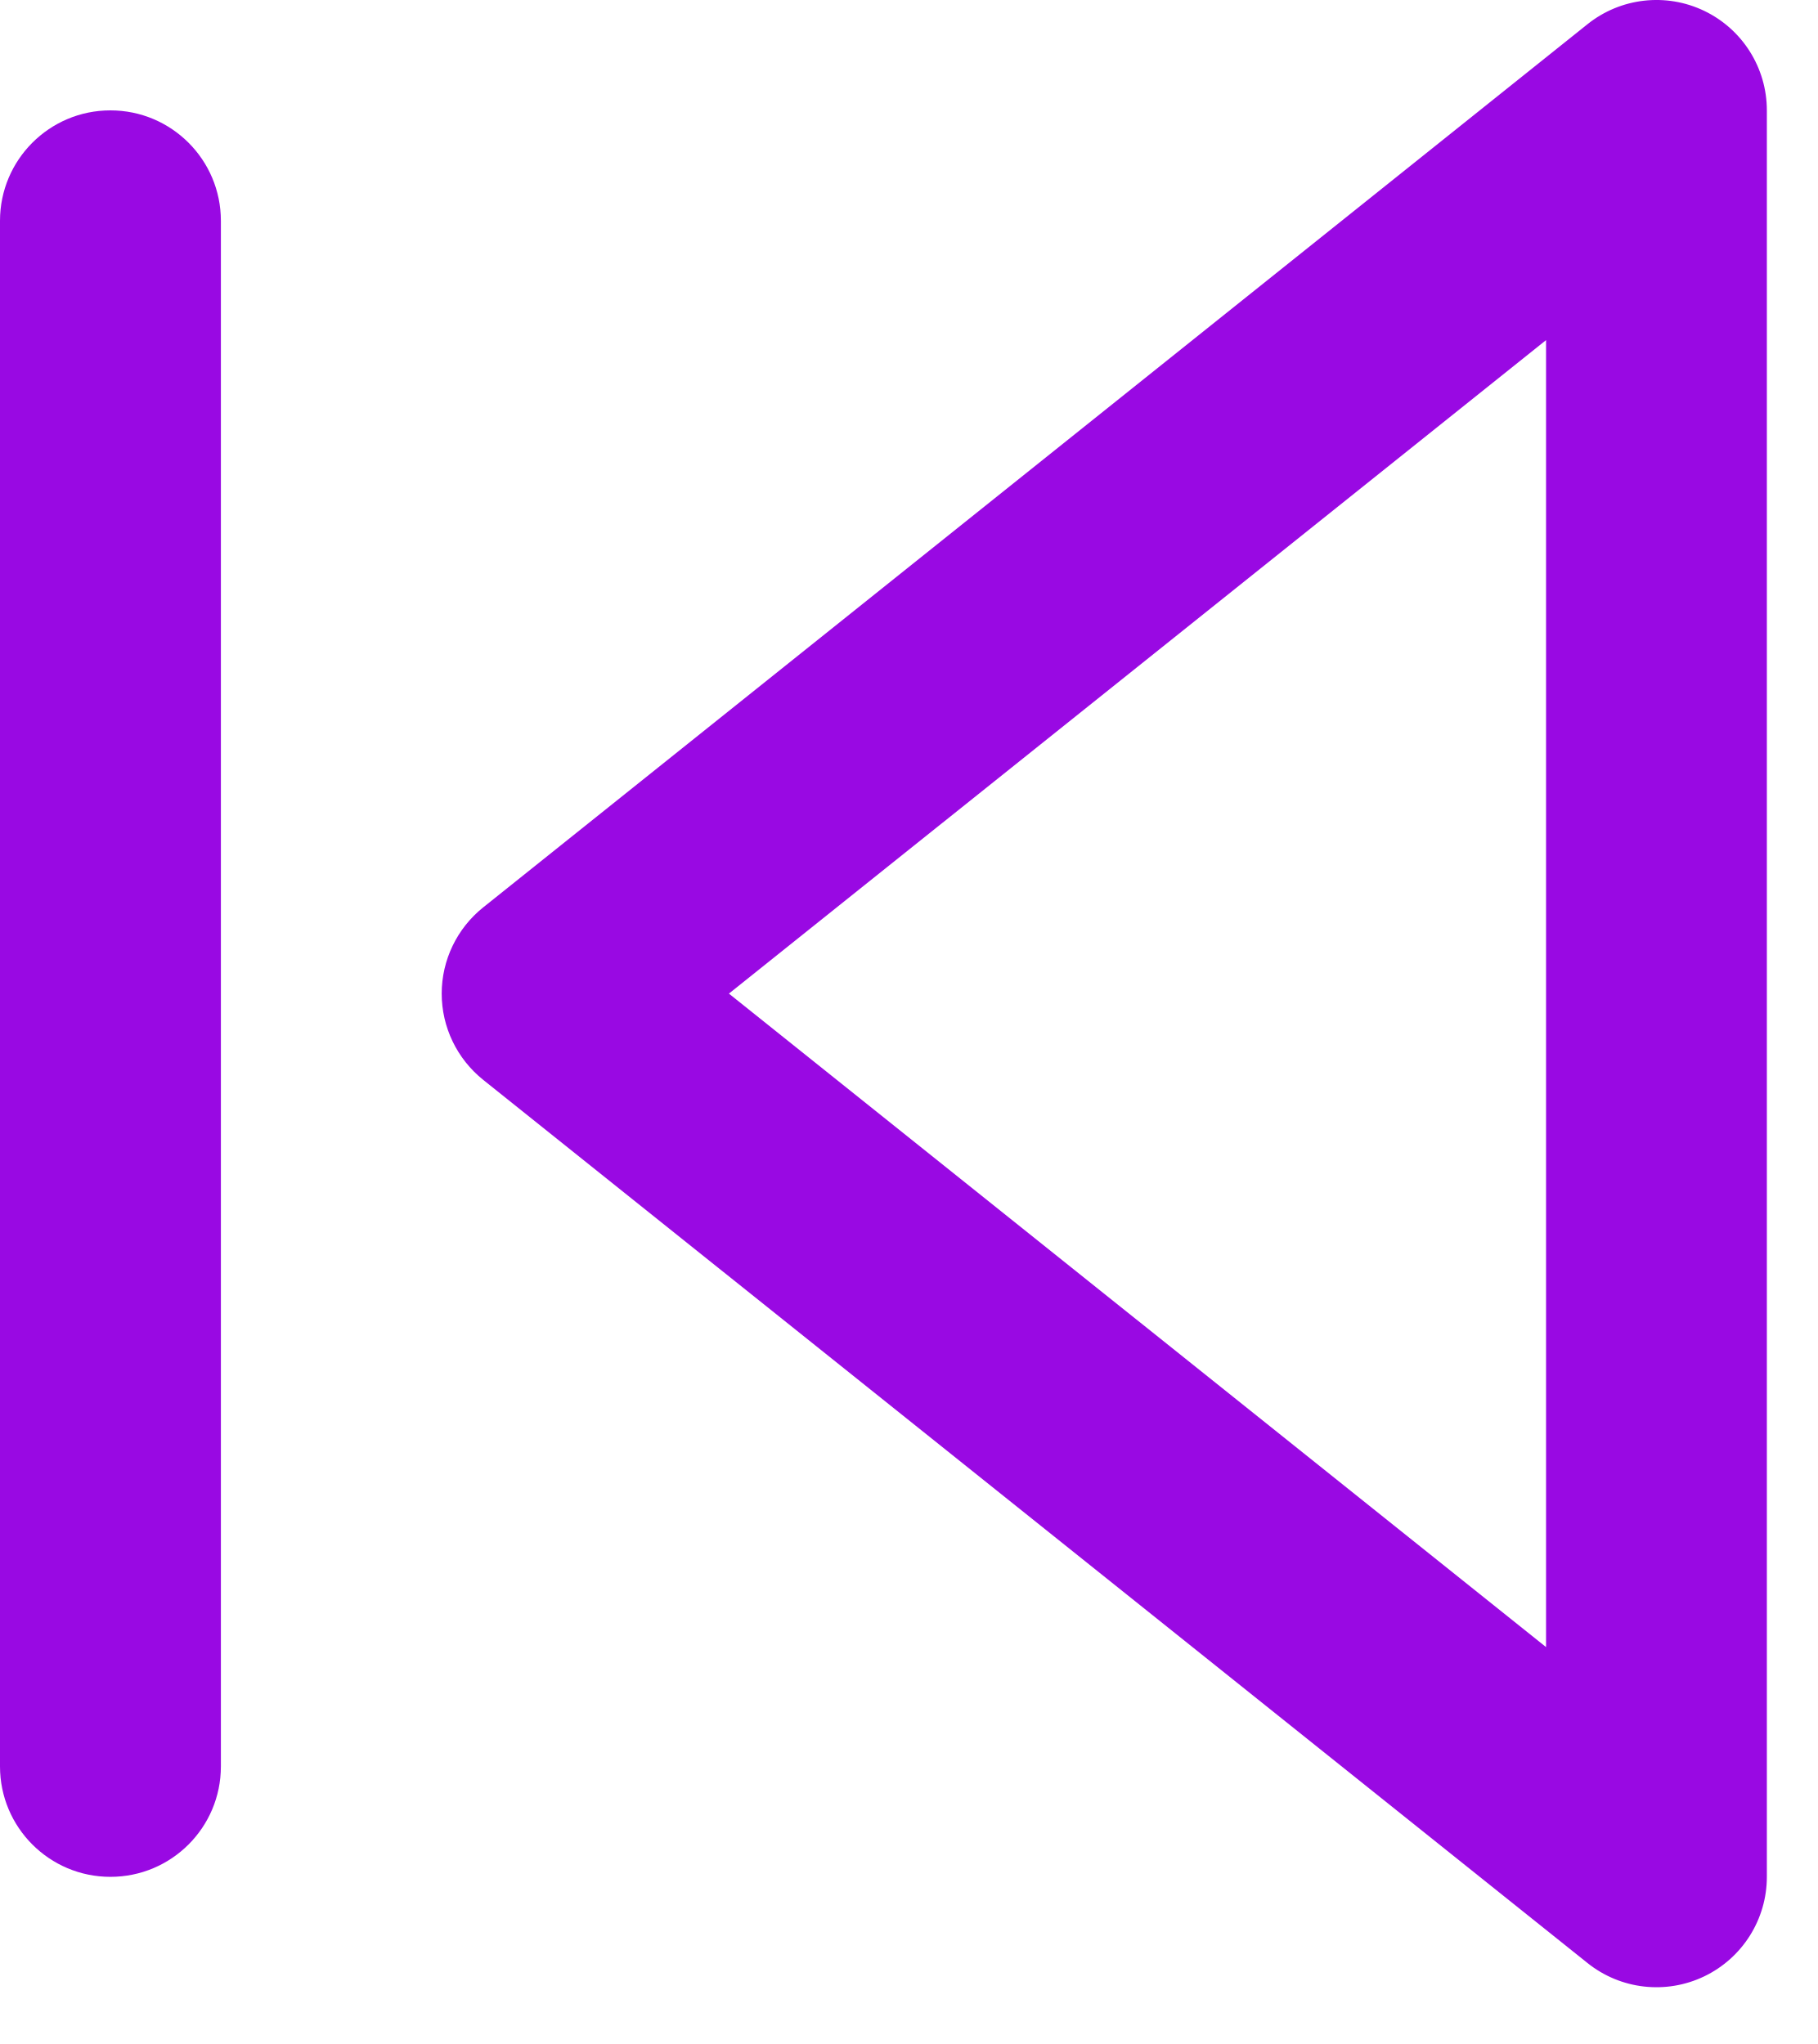
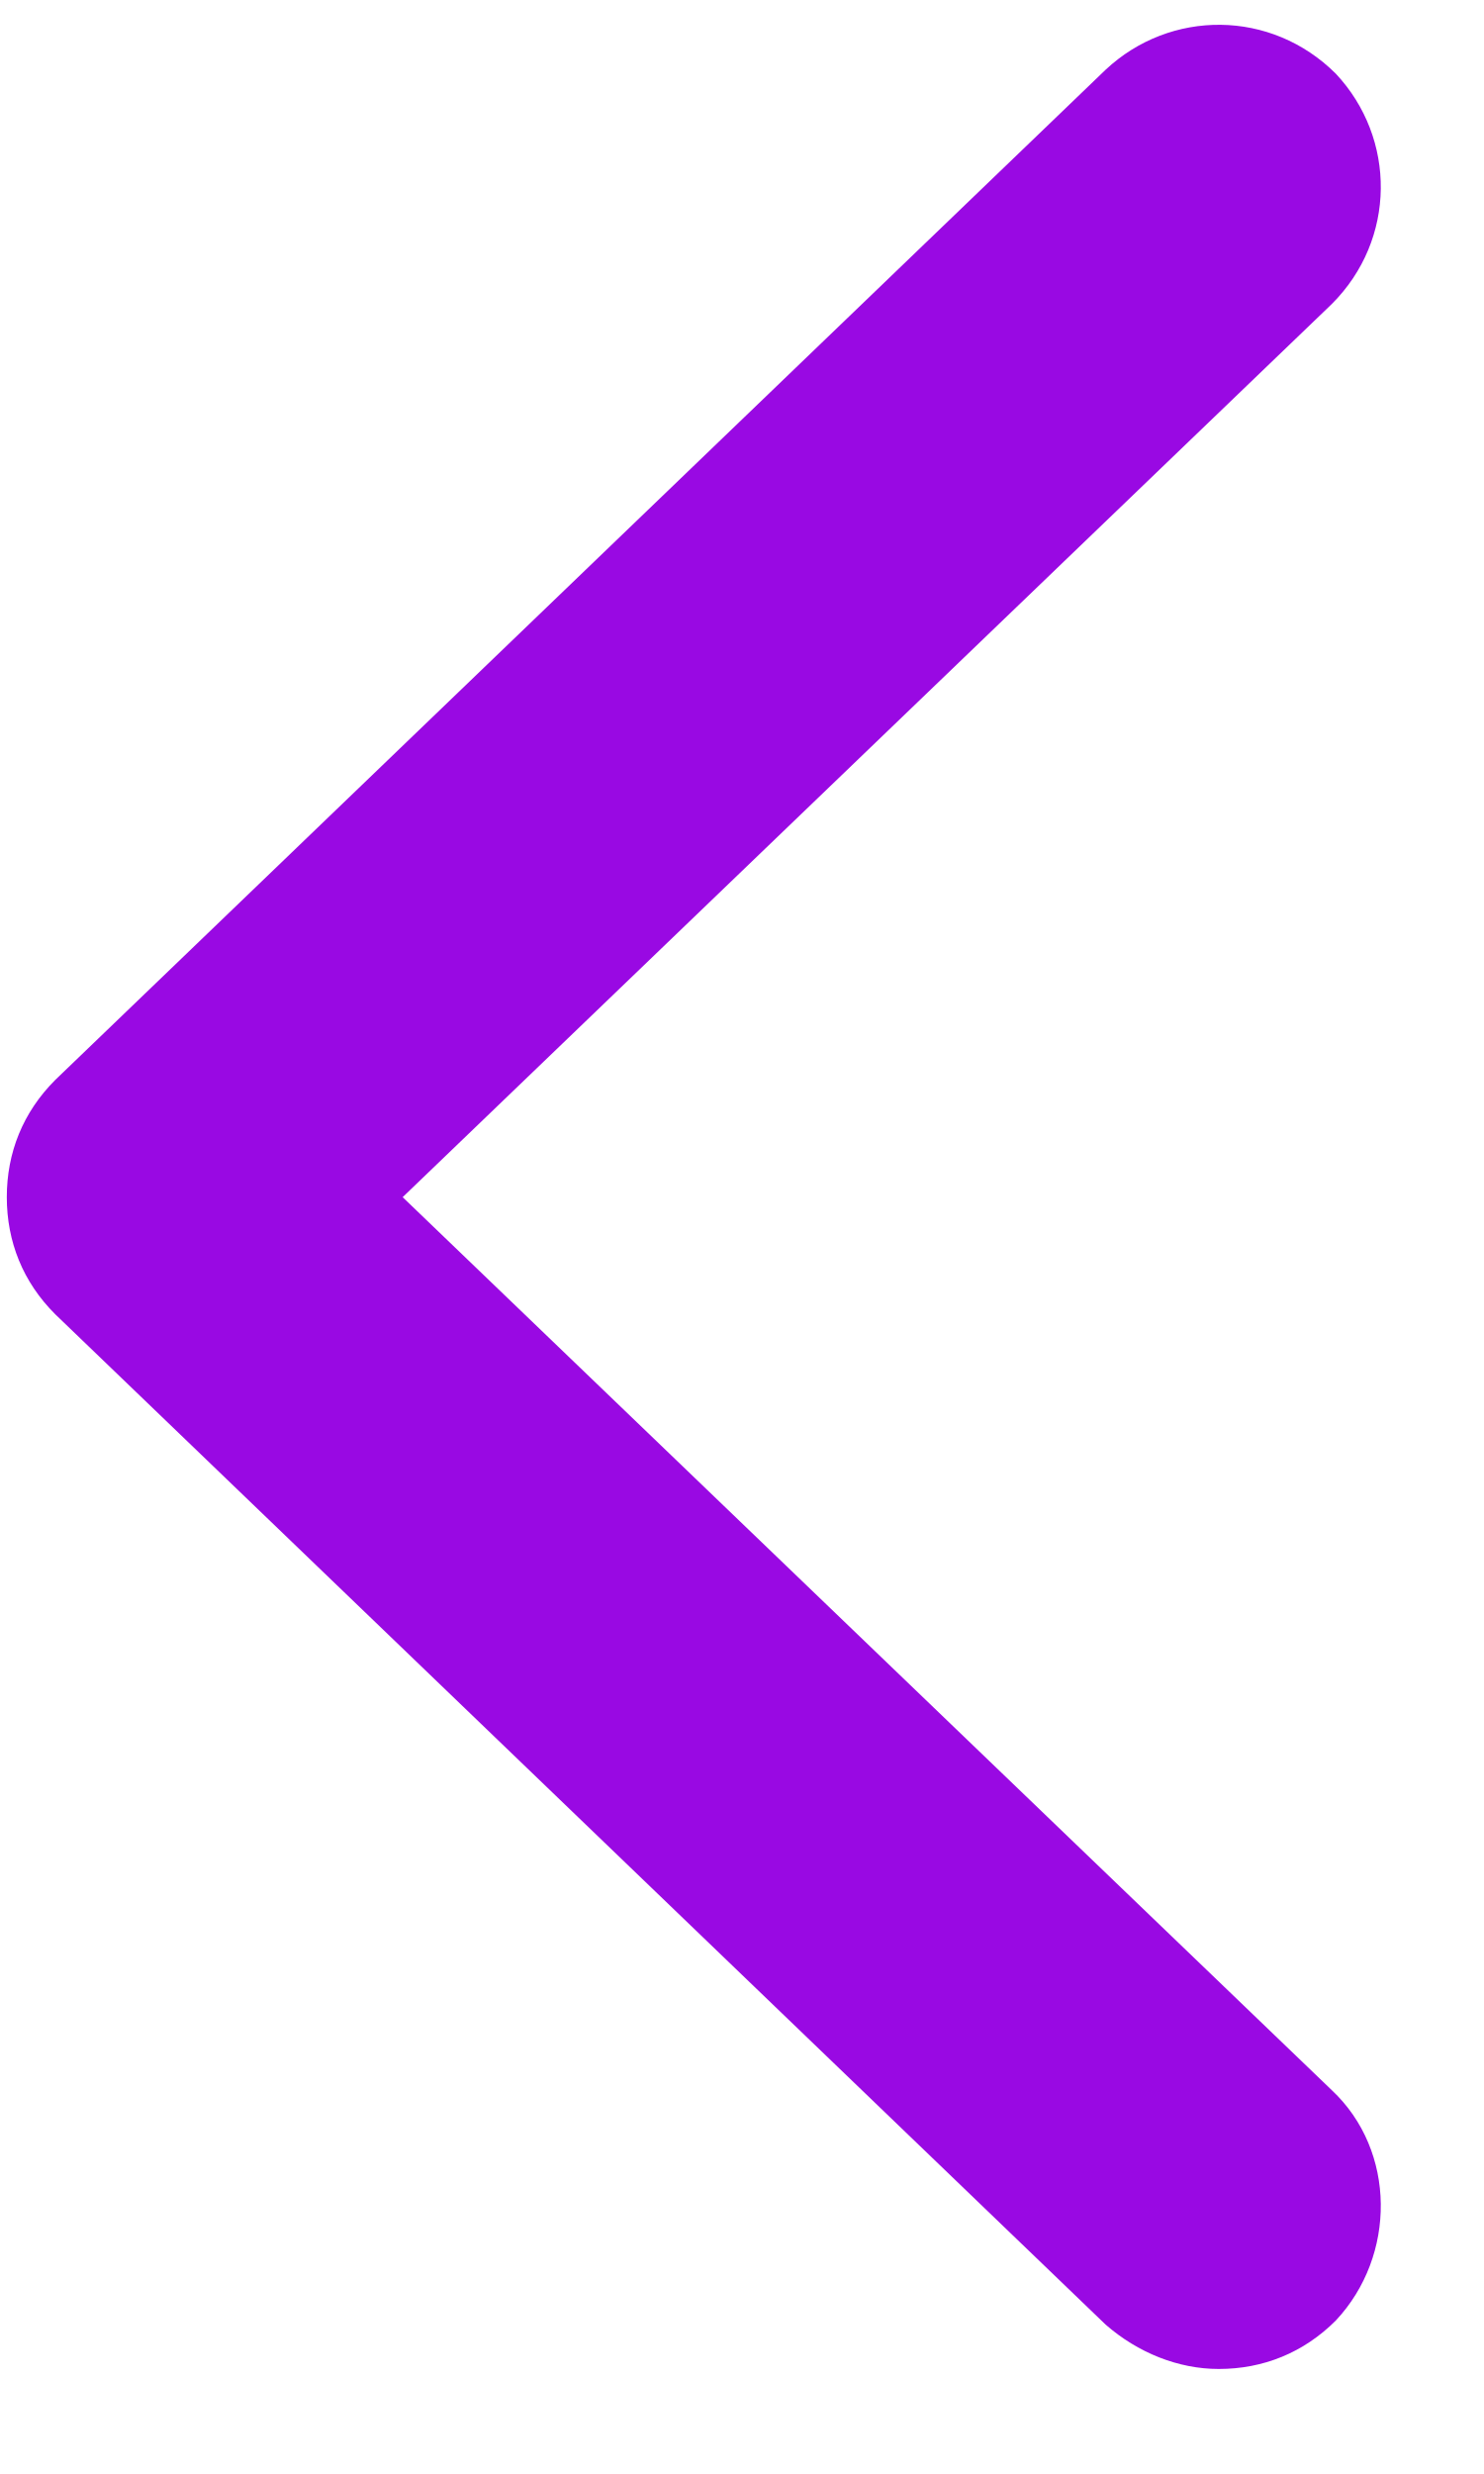
- <svg xmlns="http://www.w3.org/2000/svg" width="24" height="27" viewBox="0 0 24 27" fill="none">
-   <path fill-rule="evenodd" clip-rule="evenodd" d="M22.507 0.144C23.012 0.387 23.333 0.898 23.333 1.458V24.792C23.333 25.352 23.012 25.863 22.507 26.106C22.002 26.349 21.402 26.281 20.964 25.93L6.381 14.264C6.035 13.987 5.833 13.568 5.833 13.125C5.833 12.682 6.035 12.263 6.381 11.986L20.964 0.32C21.402 -0.031 22.002 -0.099 22.507 0.144ZM9.626 13.125L20.417 21.757V4.493L9.626 13.125Z" fill="#9909E3" />
-   <path fill-rule="evenodd" clip-rule="evenodd" d="M1.458 1.458C2.264 1.458 2.917 2.111 2.917 2.917V23.333C2.917 24.139 2.264 24.792 1.458 24.792C0.653 24.792 0 24.139 0 23.333V2.917C0 2.111 0.653 1.458 1.458 1.458Z" fill="#9909E3" />
+ <svg xmlns="http://www.w3.org/2000/svg" width="12" height="20" viewBox="0 0 12 20" fill="none">
+   <path d="M10.769 16.897C11.292 17.387 11.292 18.236 10.802 18.759C10.541 19.02 10.214 19.151 9.855 19.151C9.528 19.151 9.201 19.02 8.94 18.792L0.447 10.625C0.185 10.364 0.055 10.037 0.055 9.678C0.055 9.318 0.185 8.992 0.447 8.73L8.94 0.564C9.463 0.074 10.279 0.074 10.802 0.596C11.292 1.119 11.292 1.936 10.769 2.458L3.256 9.678L10.769 16.897Z" fill="#9909E3" />
</svg>
